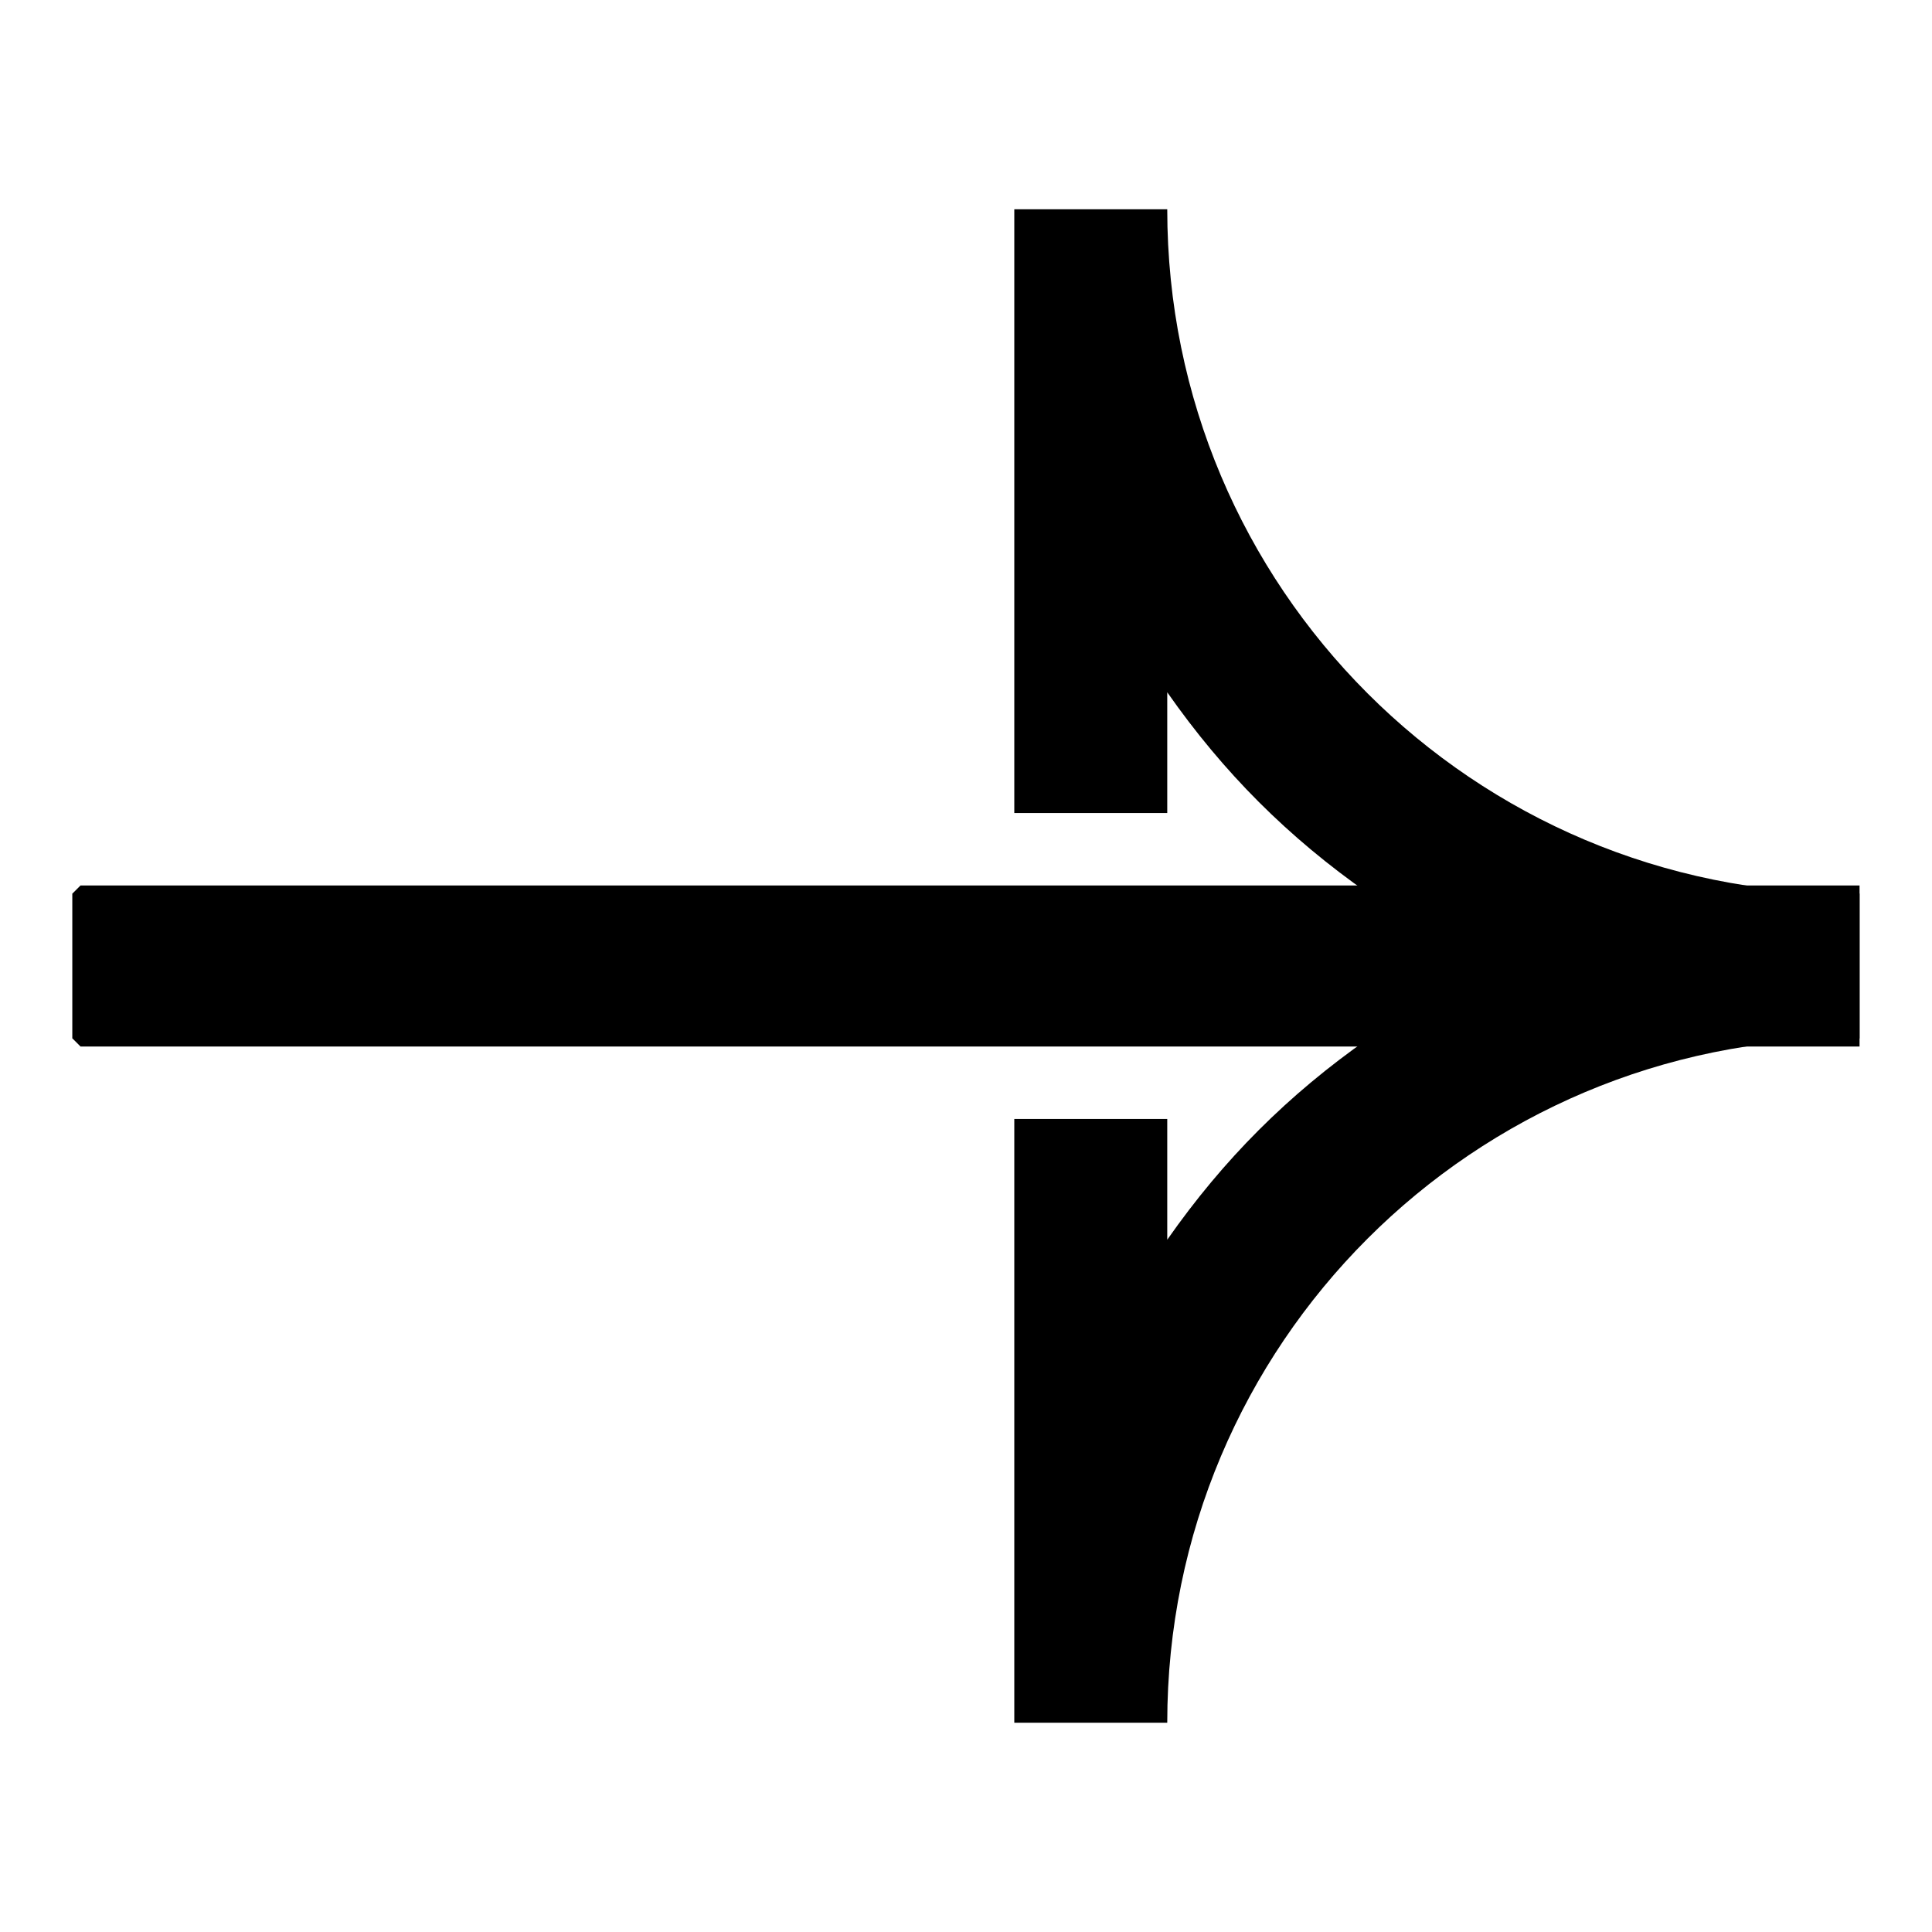
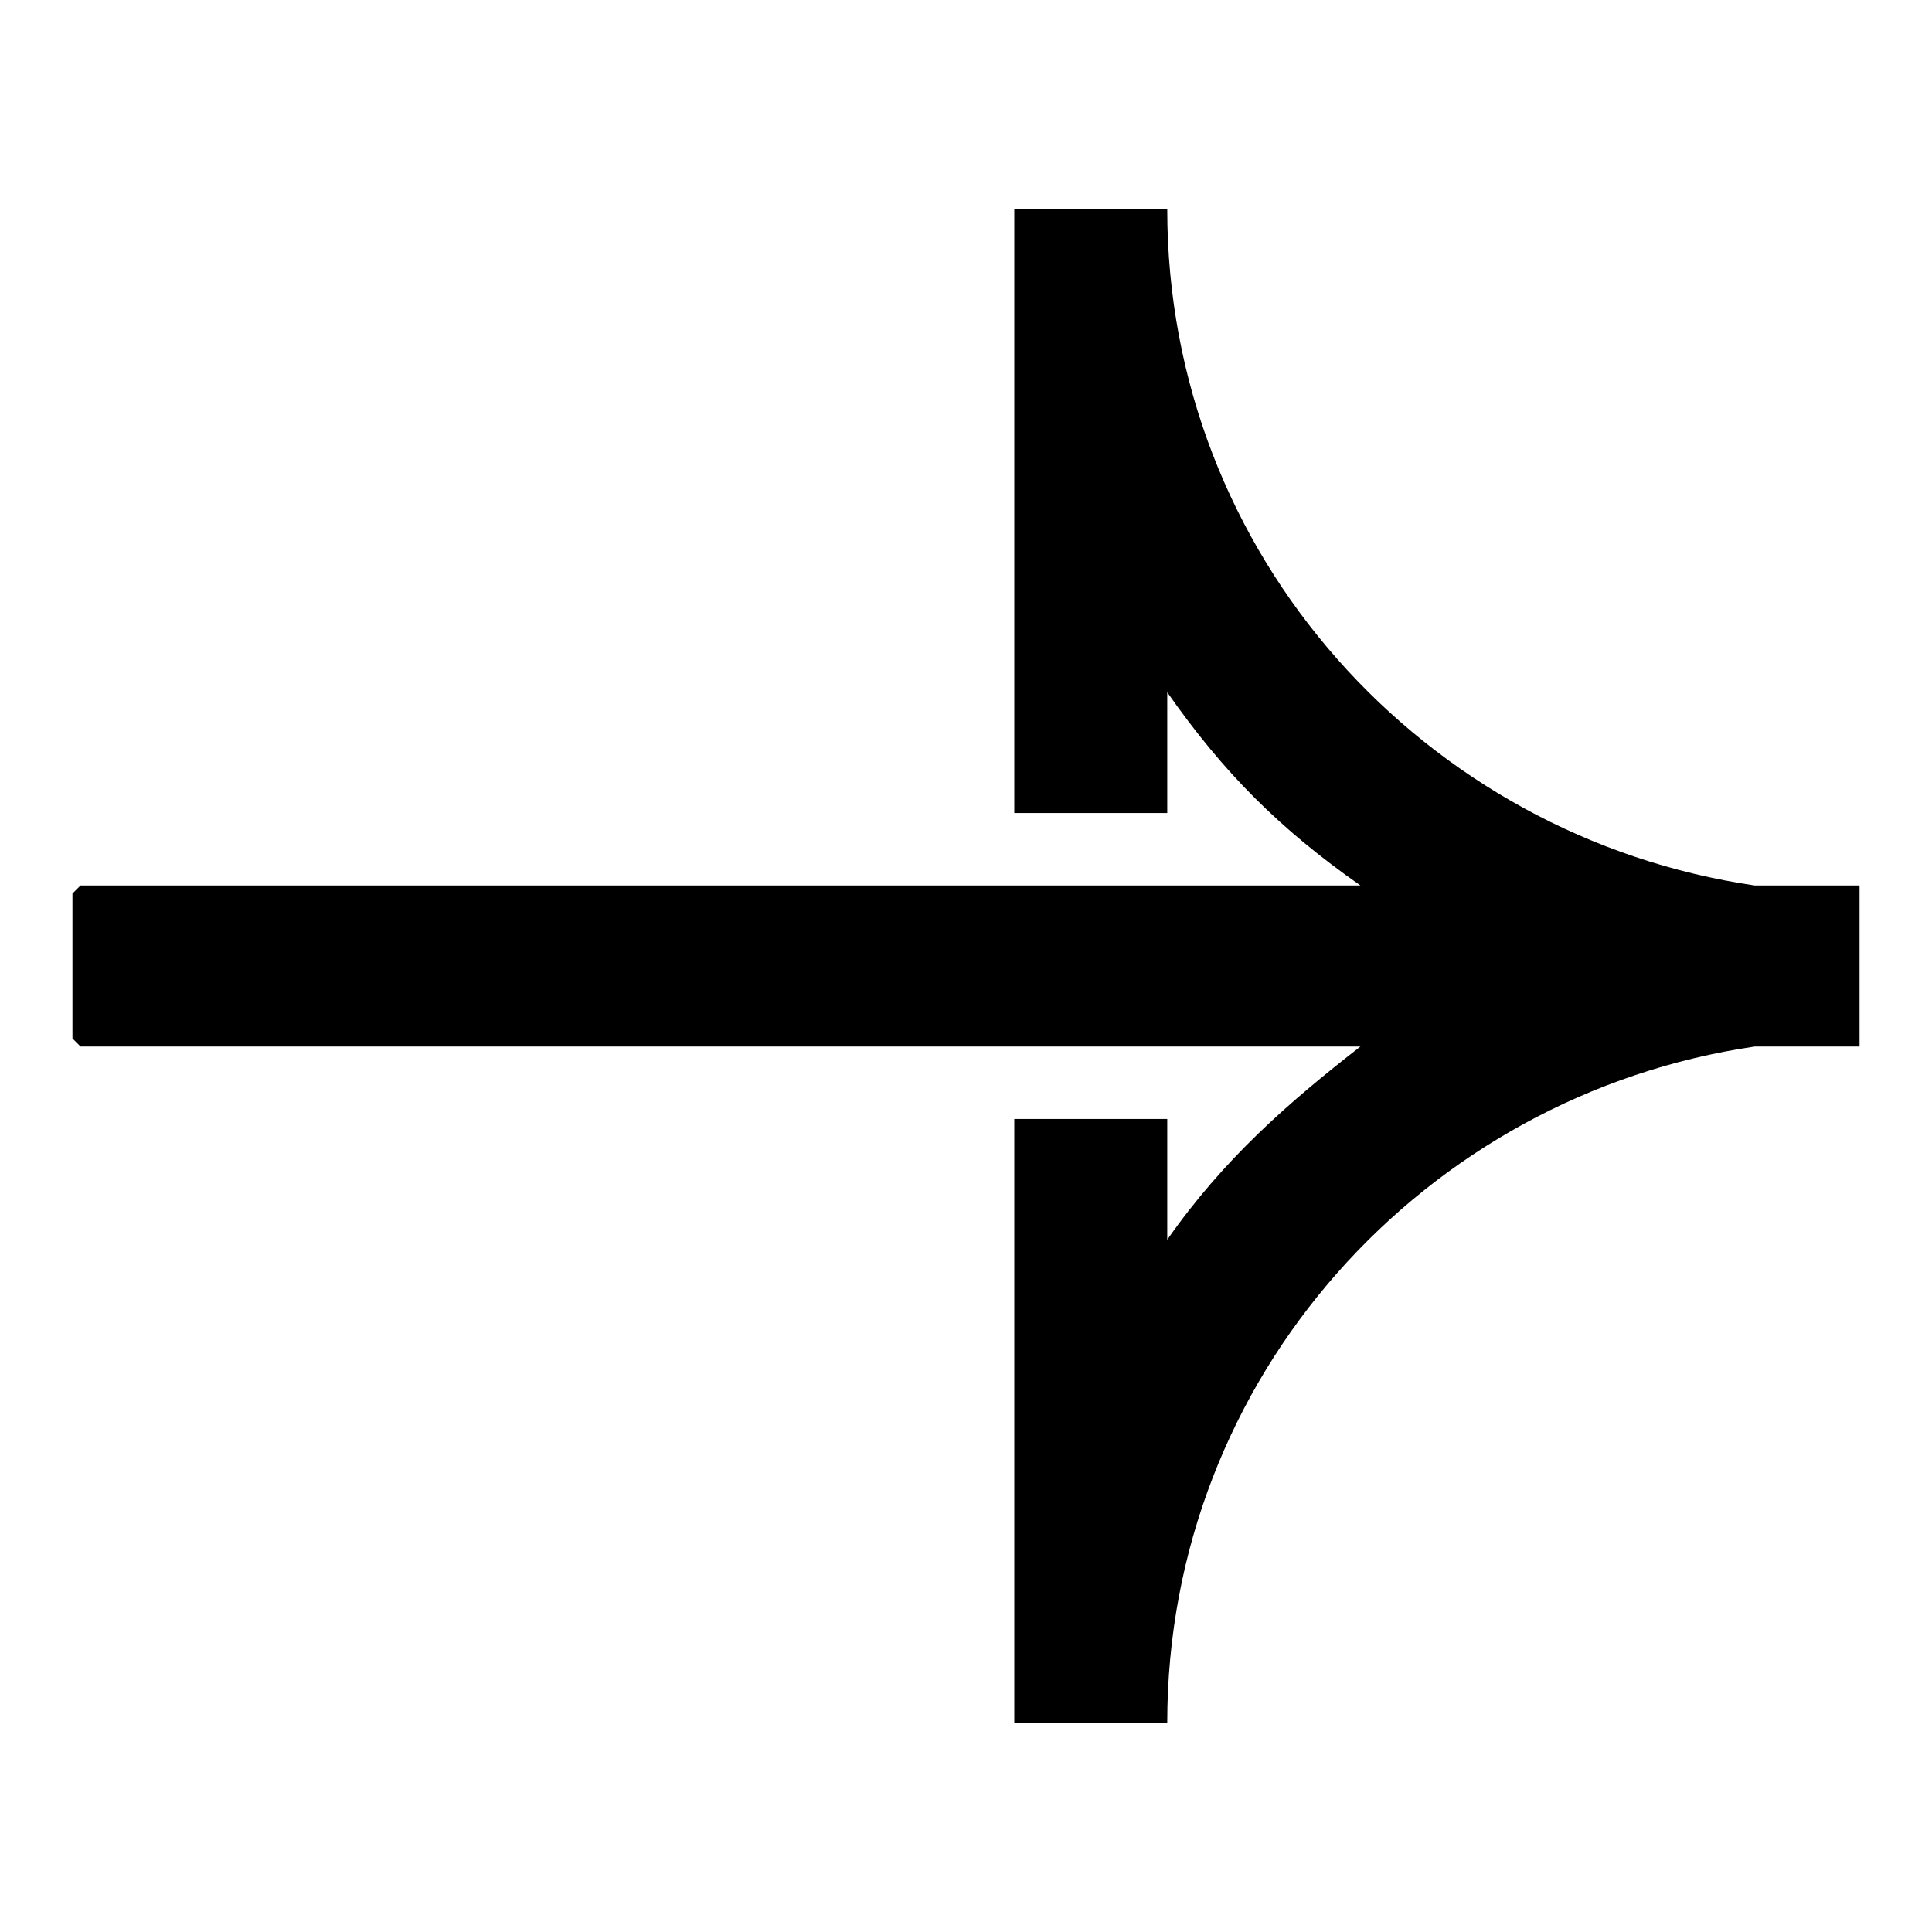
<svg xmlns="http://www.w3.org/2000/svg" version="1.1" id="레이어_1" x="0px" y="0px" viewBox="0 0 24 24" style="enable-background:new 0 0 24 24;" xml:space="preserve">
-   <path d="M1,11L1,11l-0.1,0.1l0,1.8l0.1,0h16c-1,0.7-1.8,1.5-2.5,2.5v-1.5h-1.9v5.8V21h0c0,0.1,0,0.3,0,0.4h1.9  c0-4.7,3.8-8.5,8.5-8.5l0.1,0v0h0v-0.1V11h-13L1,11z" />
-   <path d="M1,13L1,13l-0.1-0.1l0-1.8l0.1,0h16c-1-0.7-1.8-1.5-2.5-2.5v1.5h-1.9V4.3V3h0c0-0.1,0-0.3,0-0.4h1.9c0,4.7,3.8,8.5,8.5,8.5  l0.1,0v0h0v0.1V13h-13L1,13z" />
+   <path d="M21.8,11c-4.1-0.6-7.3-4.1-7.3-8.4h-1.9c0,0.1,0,0.3,0,0.4v1.3v5.8h1.9V8.6c0.7,1,1.4,1.7,2.4,2.4h-6.8H1l-0.1,0.1v1.8L1,13  h9.1h6.8c-0.9,0.7-1.7,1.4-2.4,2.4v-1.5h-1.9v5.8V21c0,0.1,0,0.3,0,0.4h1.9c0-4.3,3.2-7.8,7.3-8.4h1.3v-0.1v-0.1v-1.6v-0.1V11H21.8z  " />
</svg>
